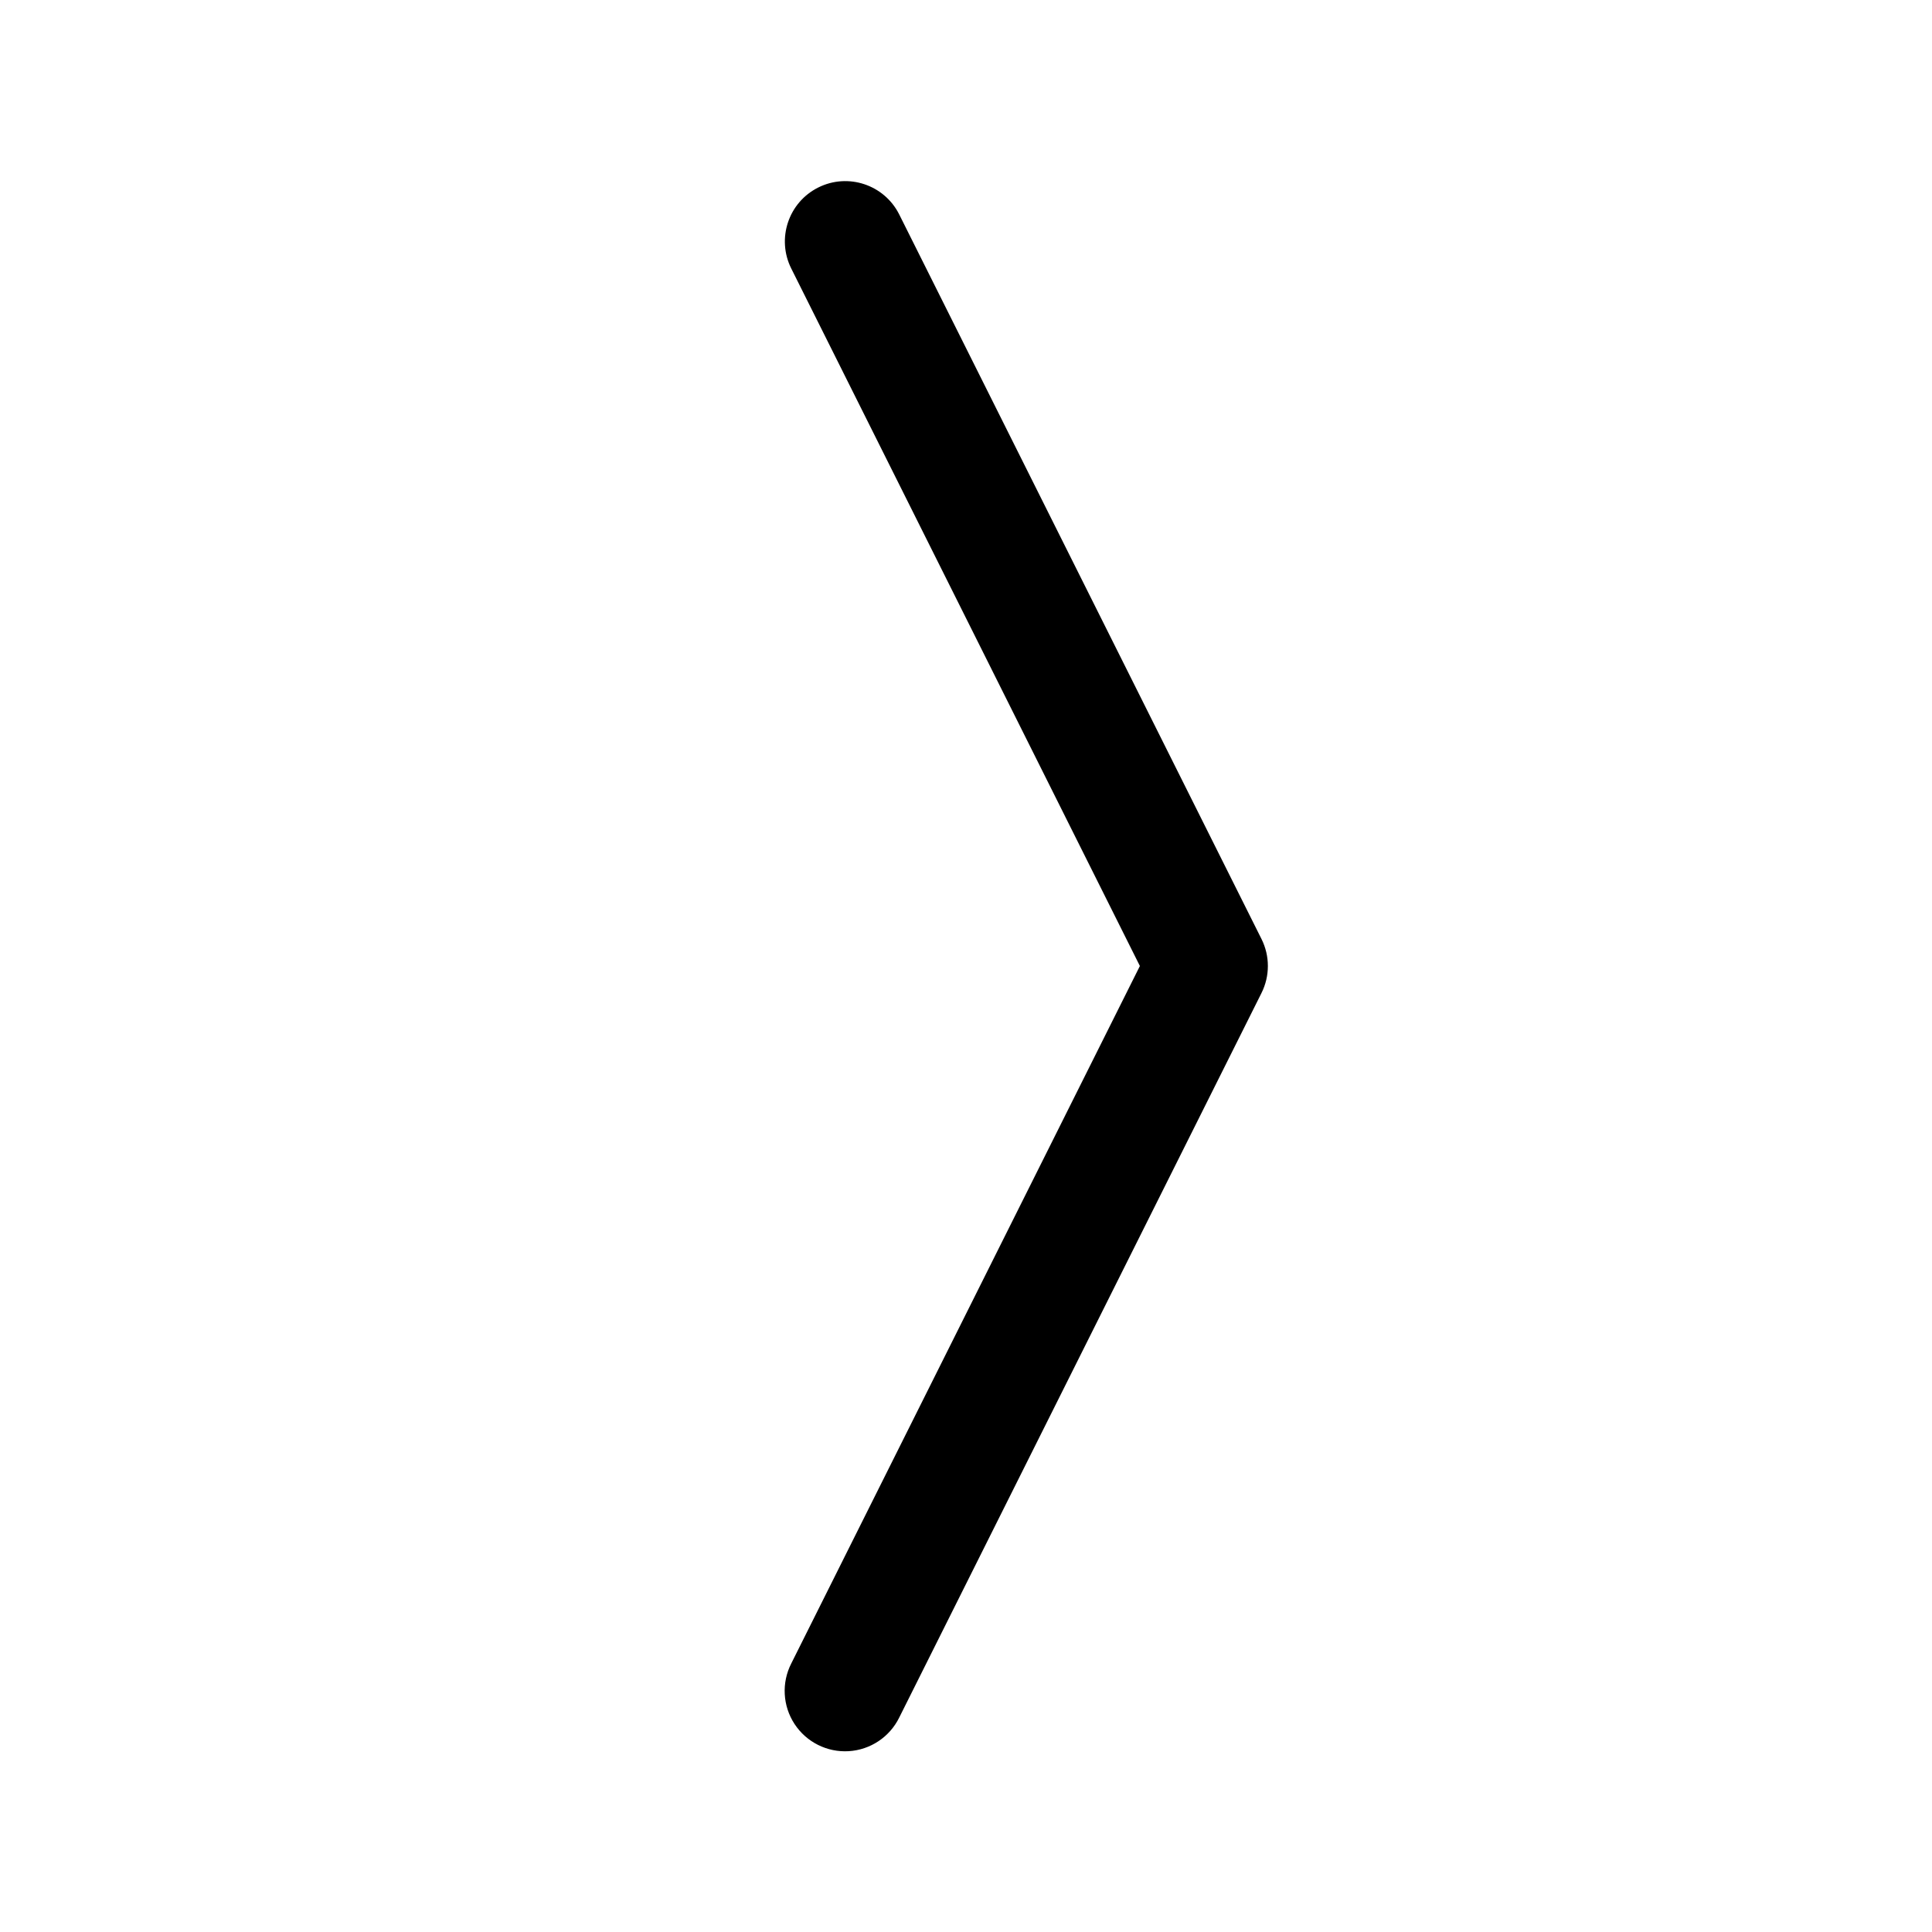
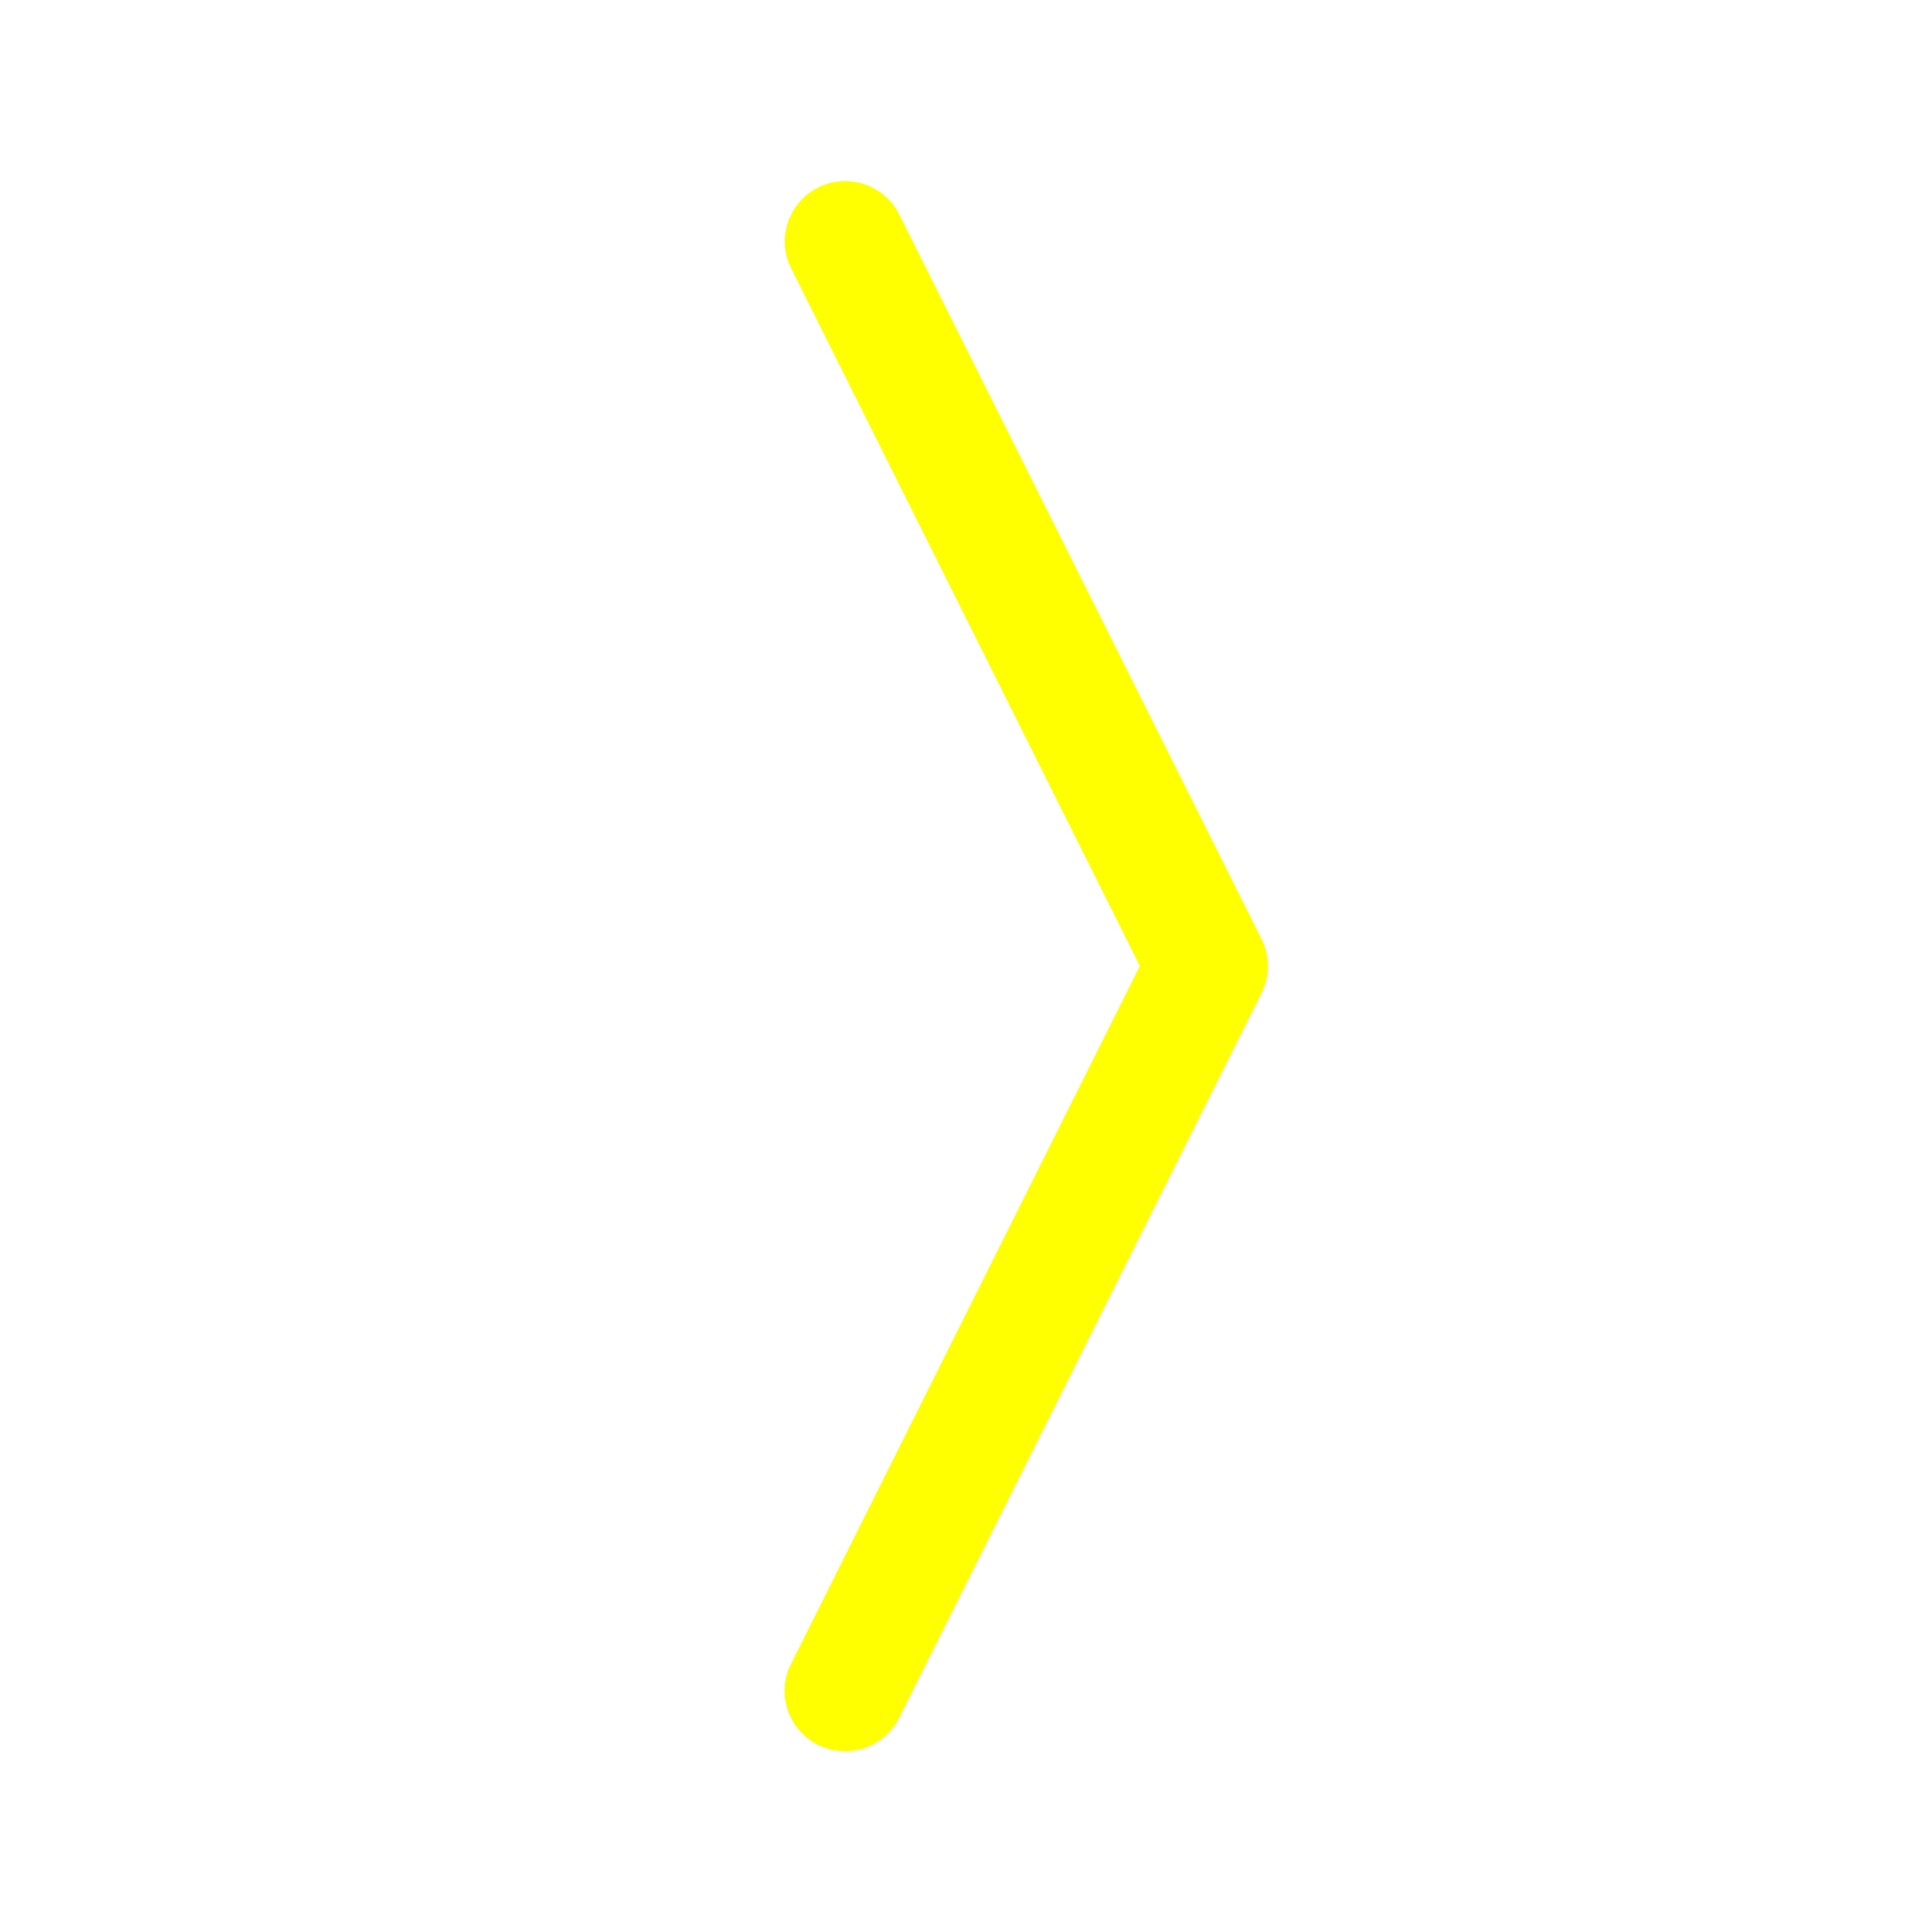
- <svg xmlns="http://www.w3.org/2000/svg" width="16" height="16" fill="currentColor" class="bi bi-chevron-compact-right" viewBox="0 0 16 16">
+ <svg xmlns="http://www.w3.org/2000/svg" width="16" height="16" fill="yellow" class="bi bi-chevron-compact-right" viewBox="0 0 16 16">
  <path fill-rule="evenodd" d="M6.776 1.553a.5.5 0 0 1 .671.223l3 6a.5.5 0 0 1 0 .448l-3 6a.5.5 0 1 1-.894-.448L9.44 8 6.553 2.224a.5.5 0 0 1 .223-.671" />
</svg>
